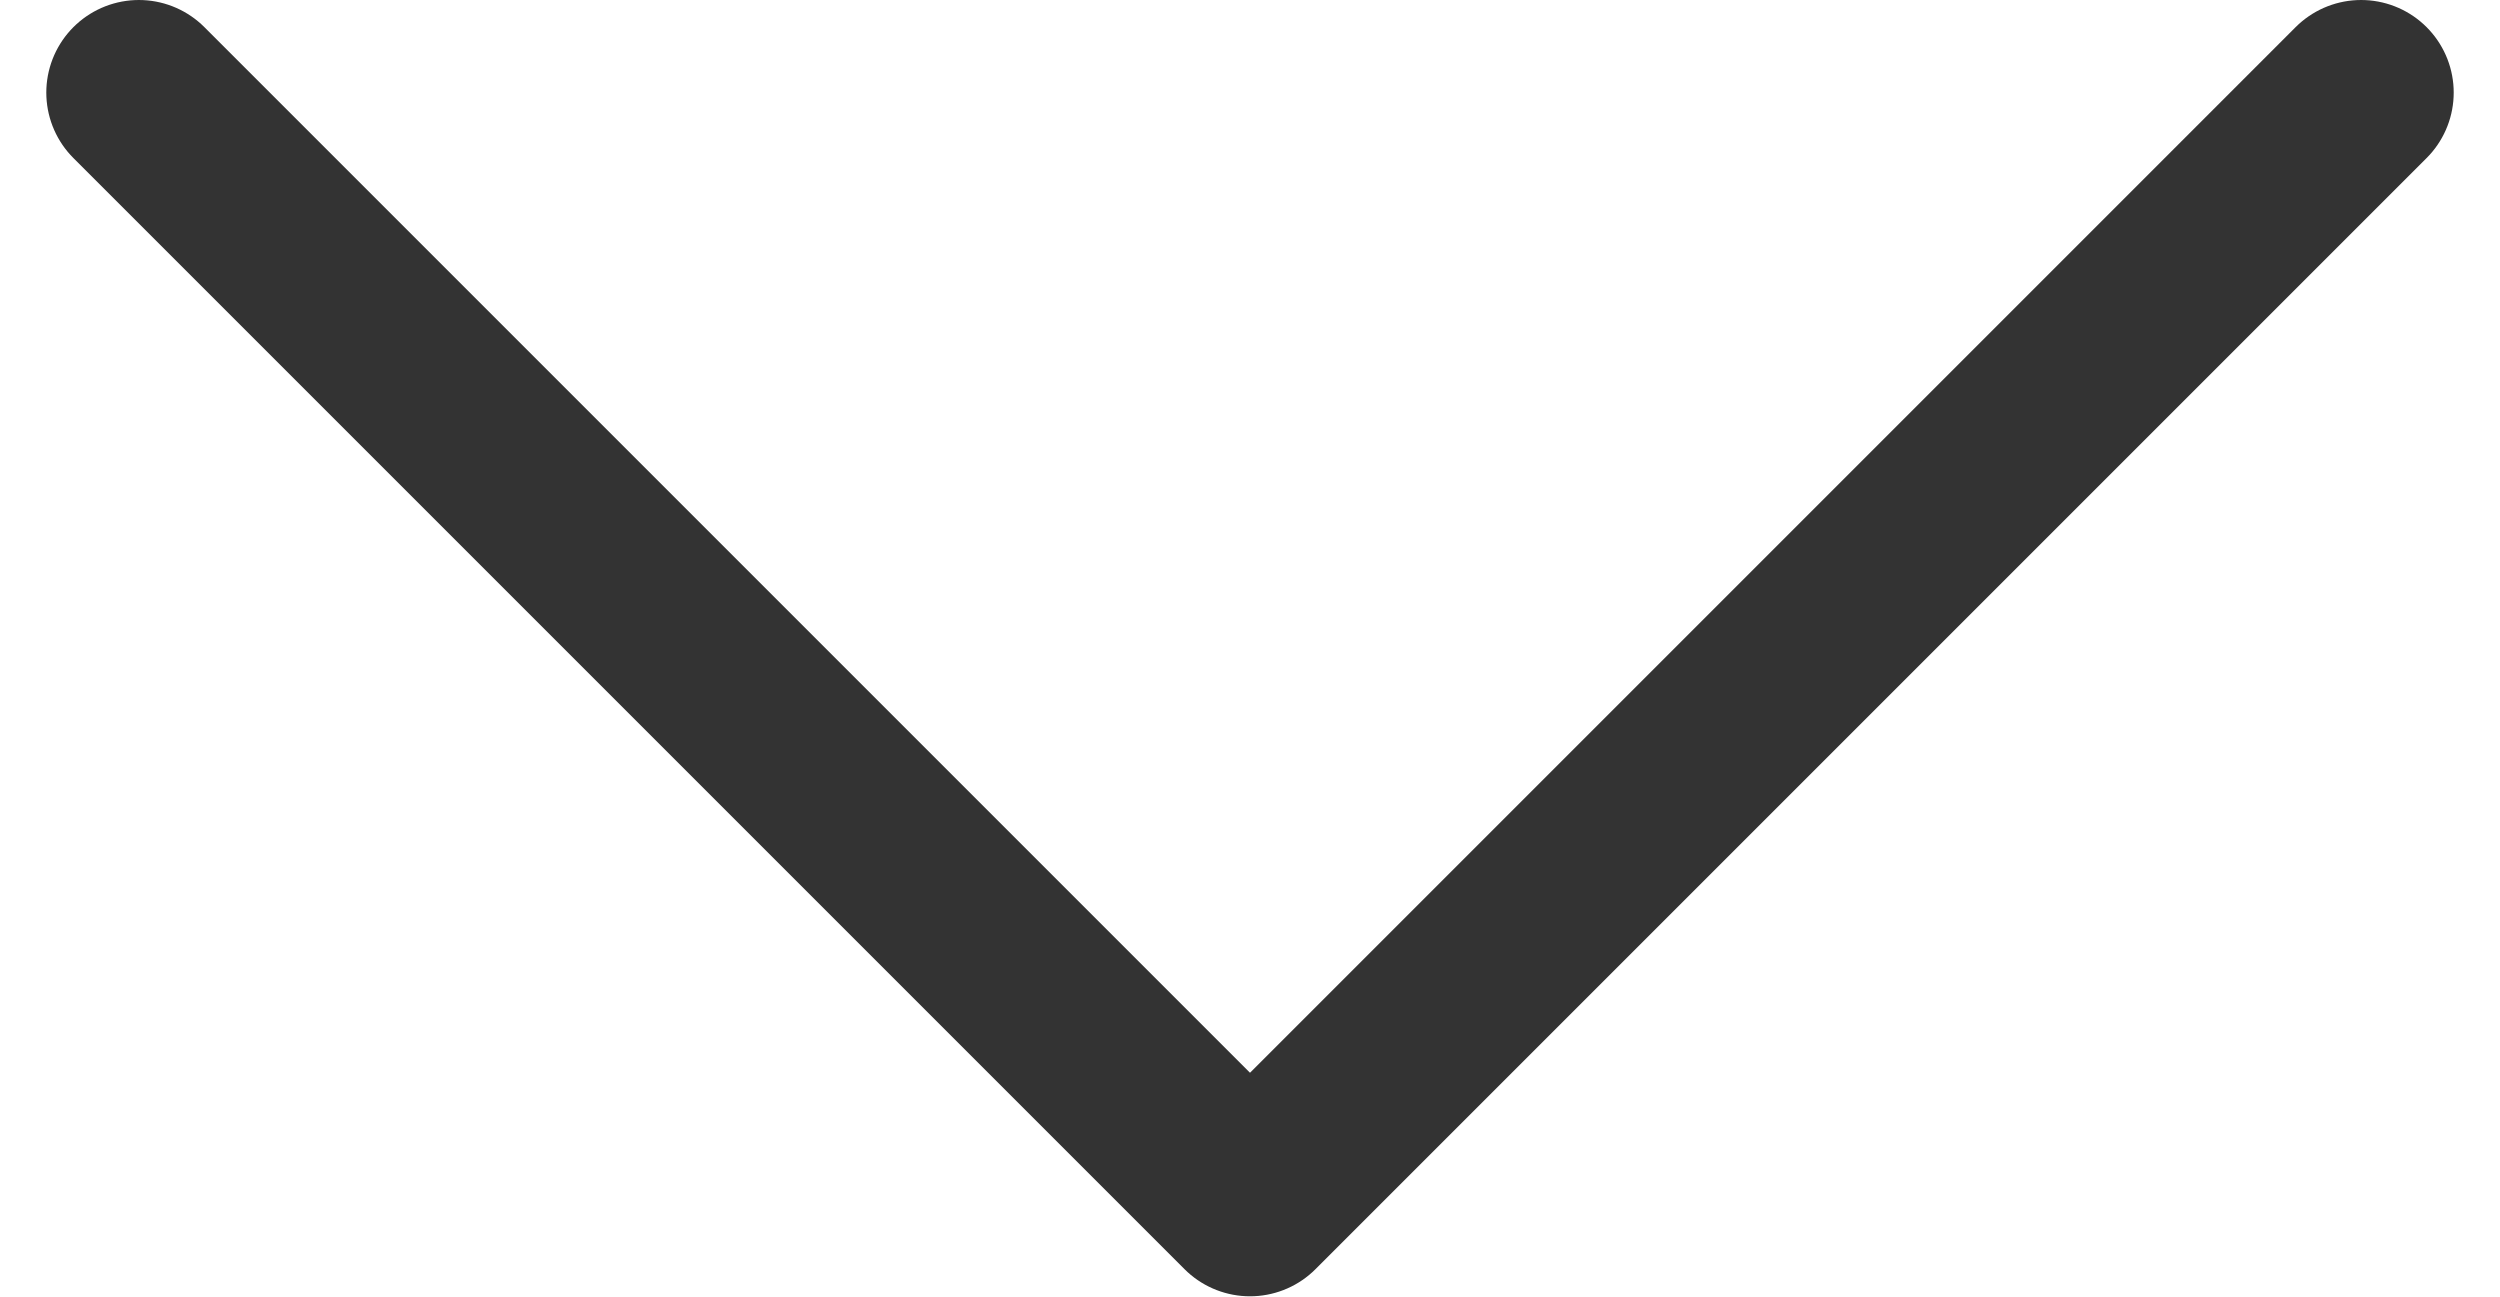
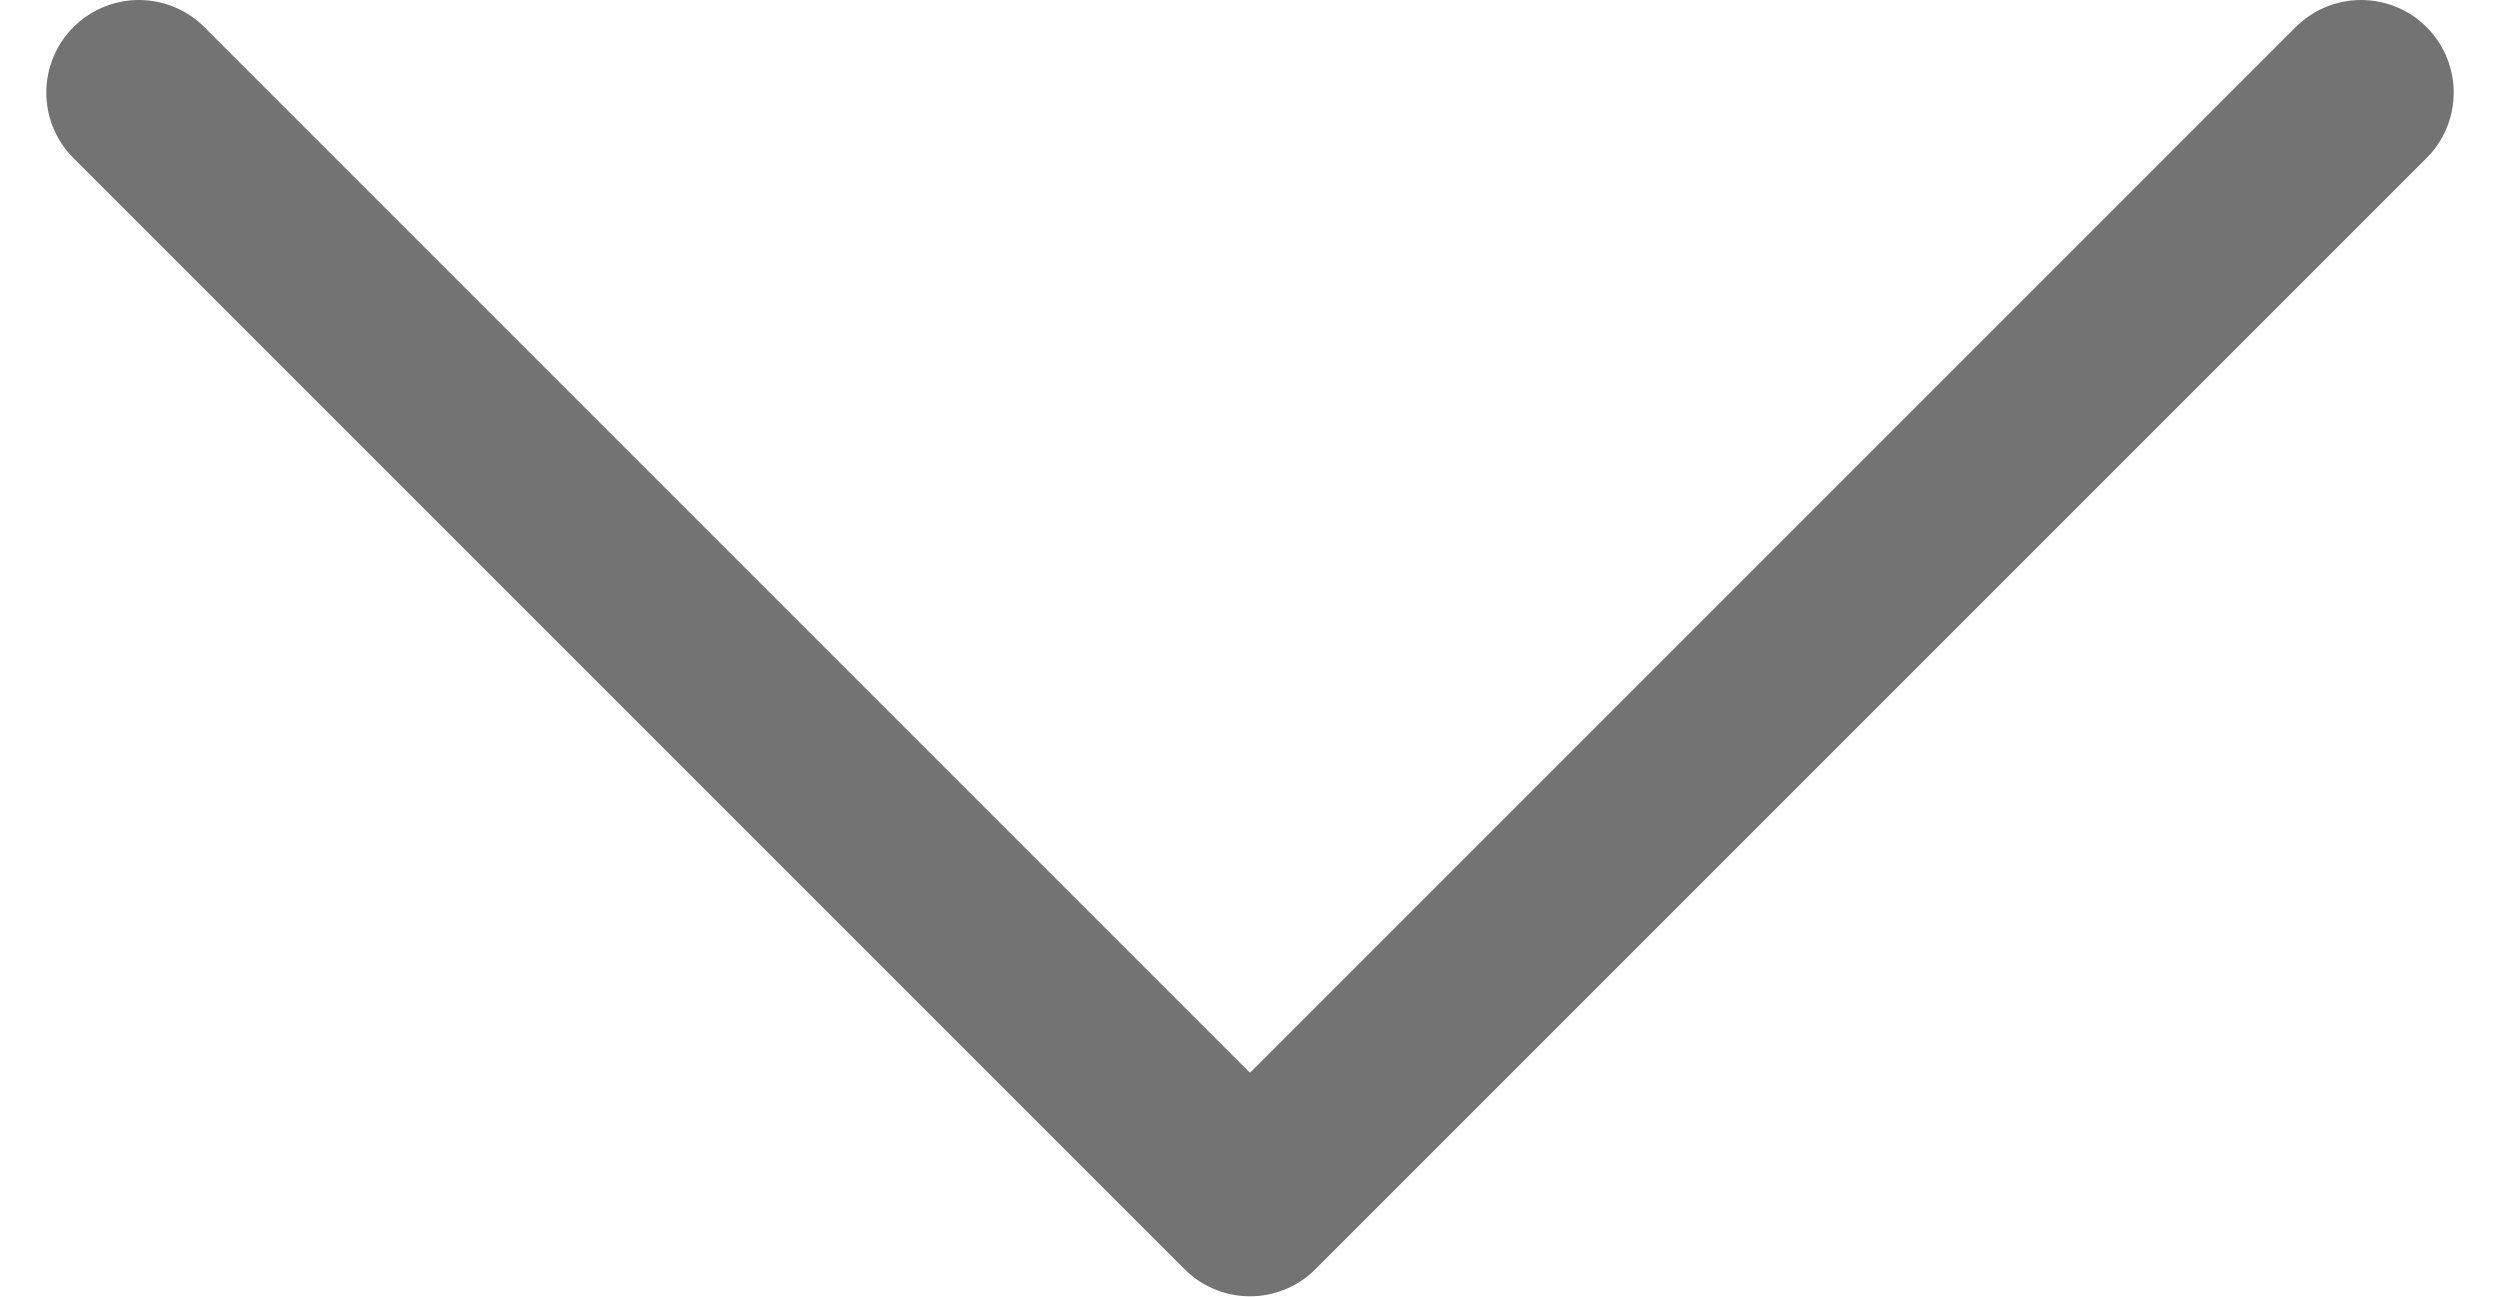
<svg xmlns="http://www.w3.org/2000/svg" width="27" height="14" viewBox="0 0 27 14" fill="none">
-   <path d="M1.5 1L13.5 13L25.5 1" stroke="#333333" stroke-width="2" stroke-linecap="round" stroke-linejoin="round" />
+   <path d="M1.5 1L13.5 13L25.5 1" stroke="#737373" stroke-width="2" stroke-linecap="round" stroke-linejoin="round" />
</svg>
